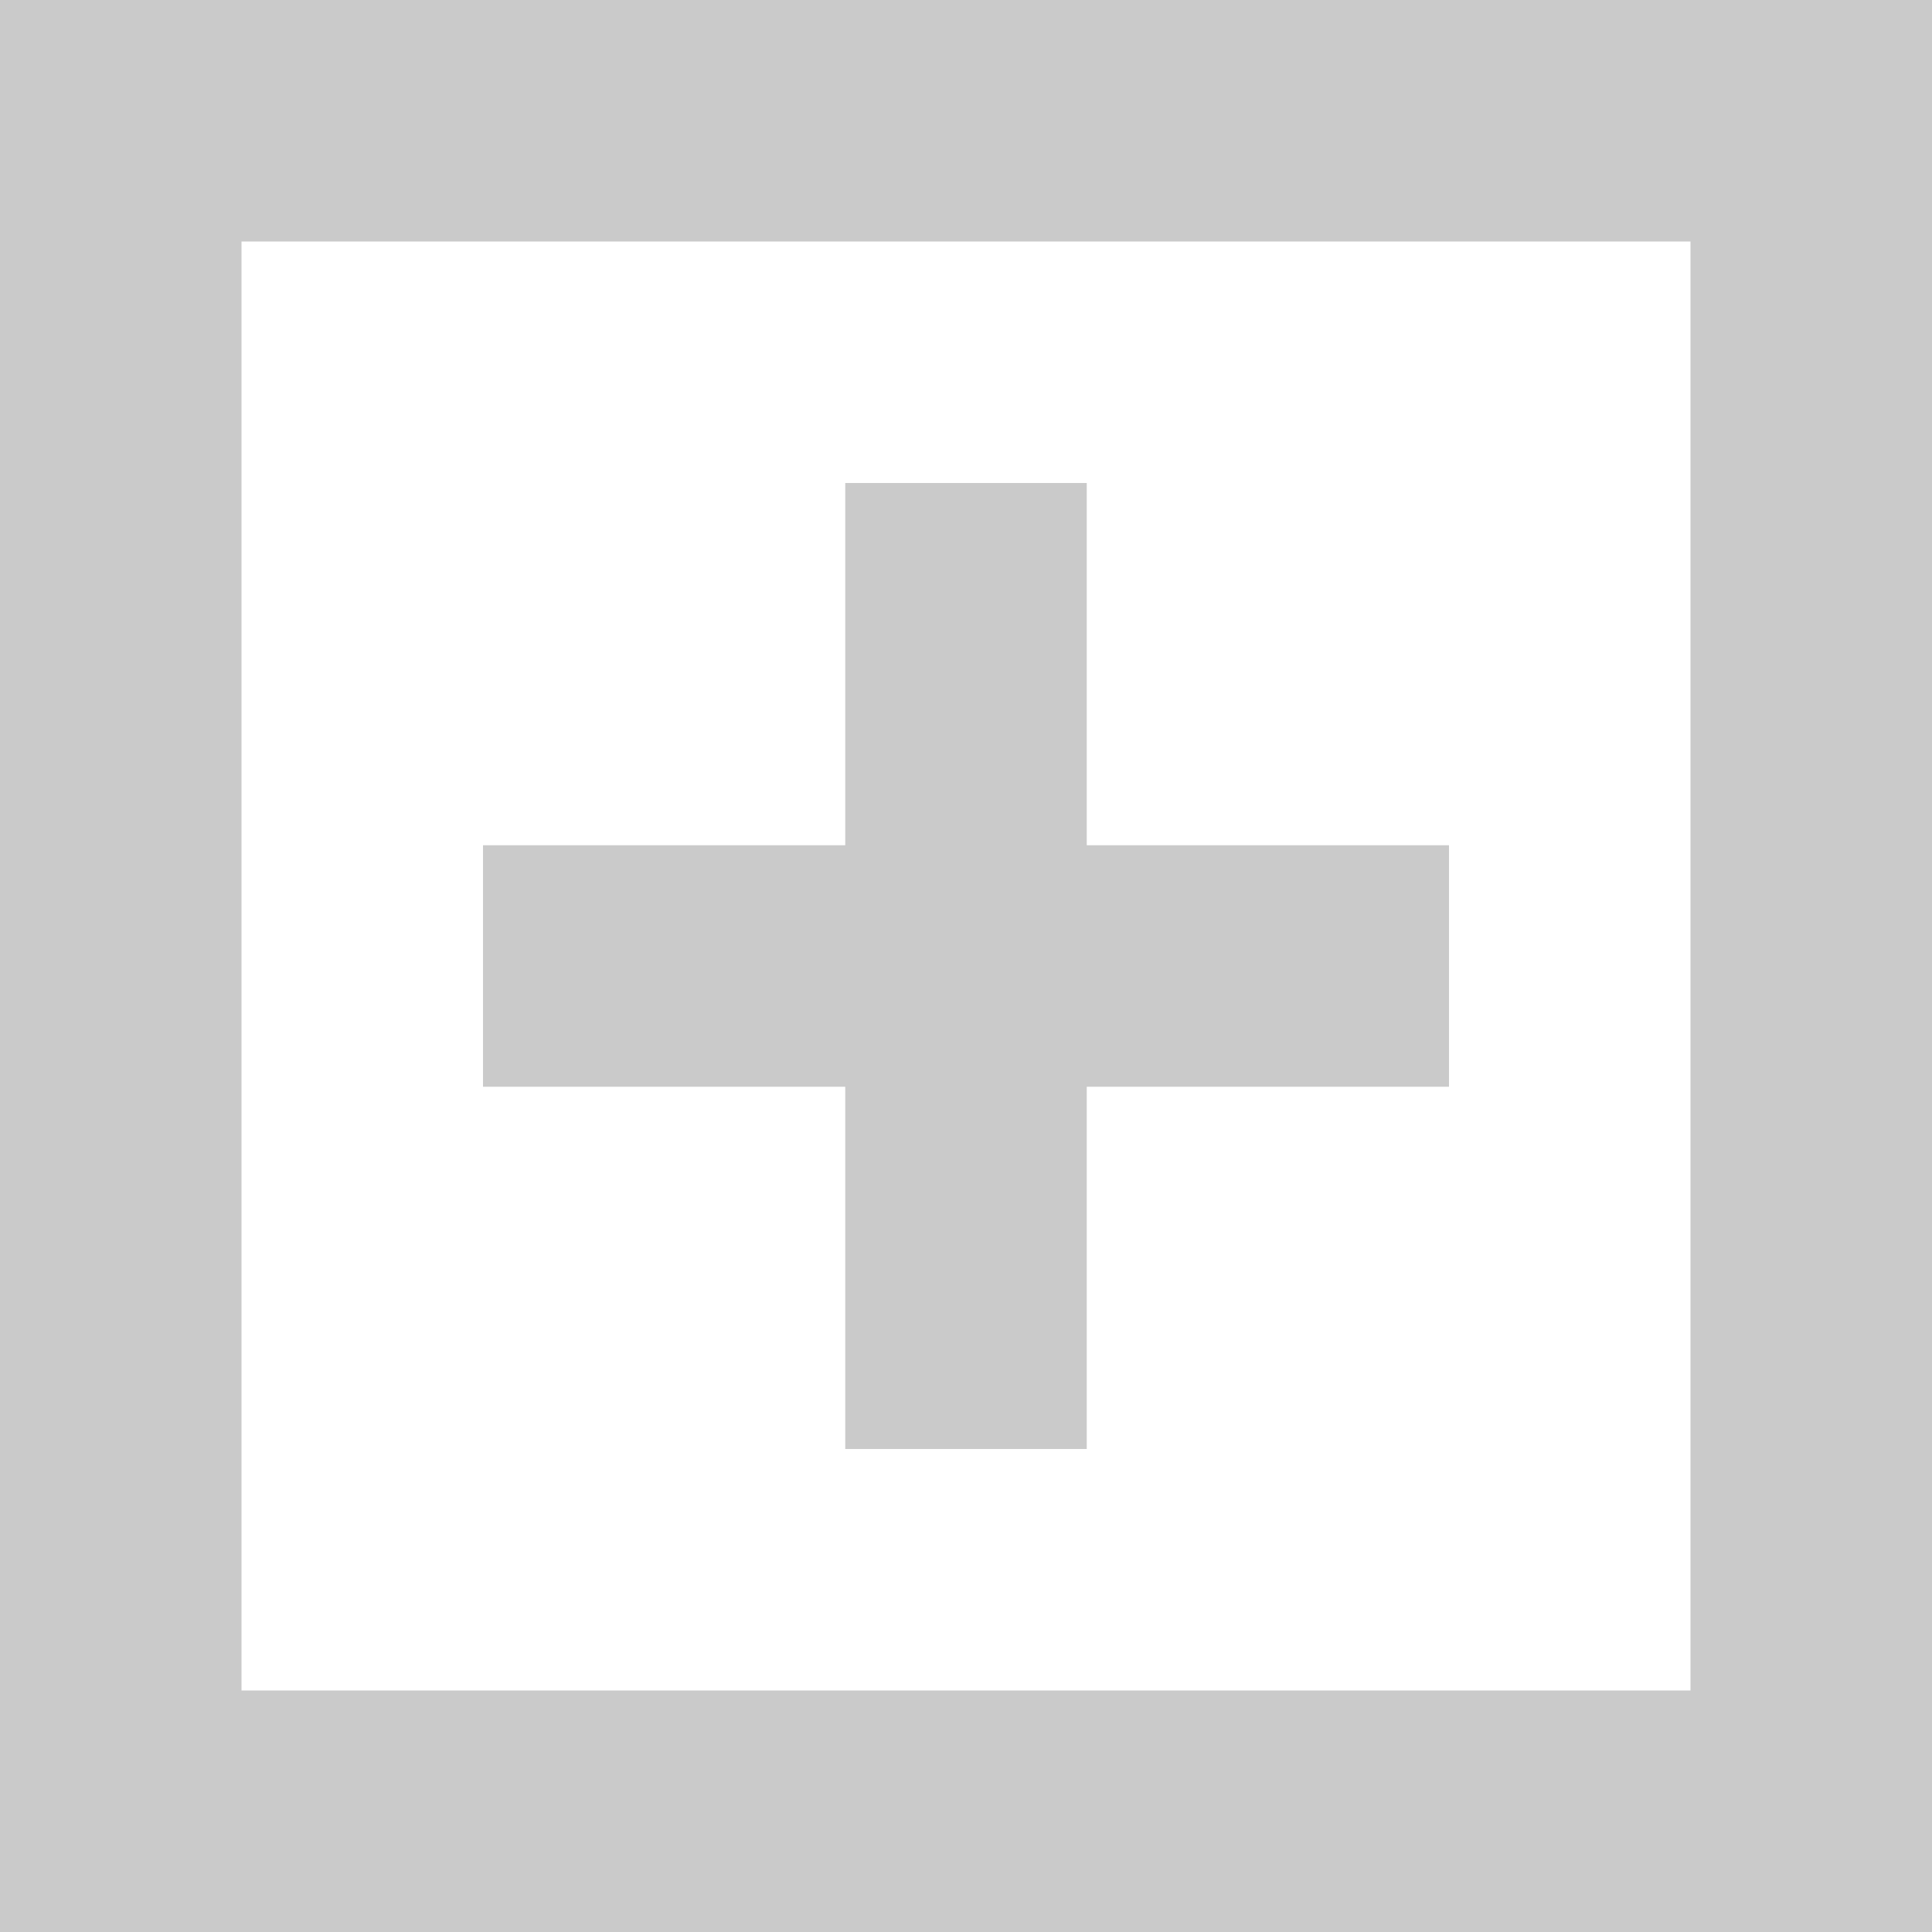
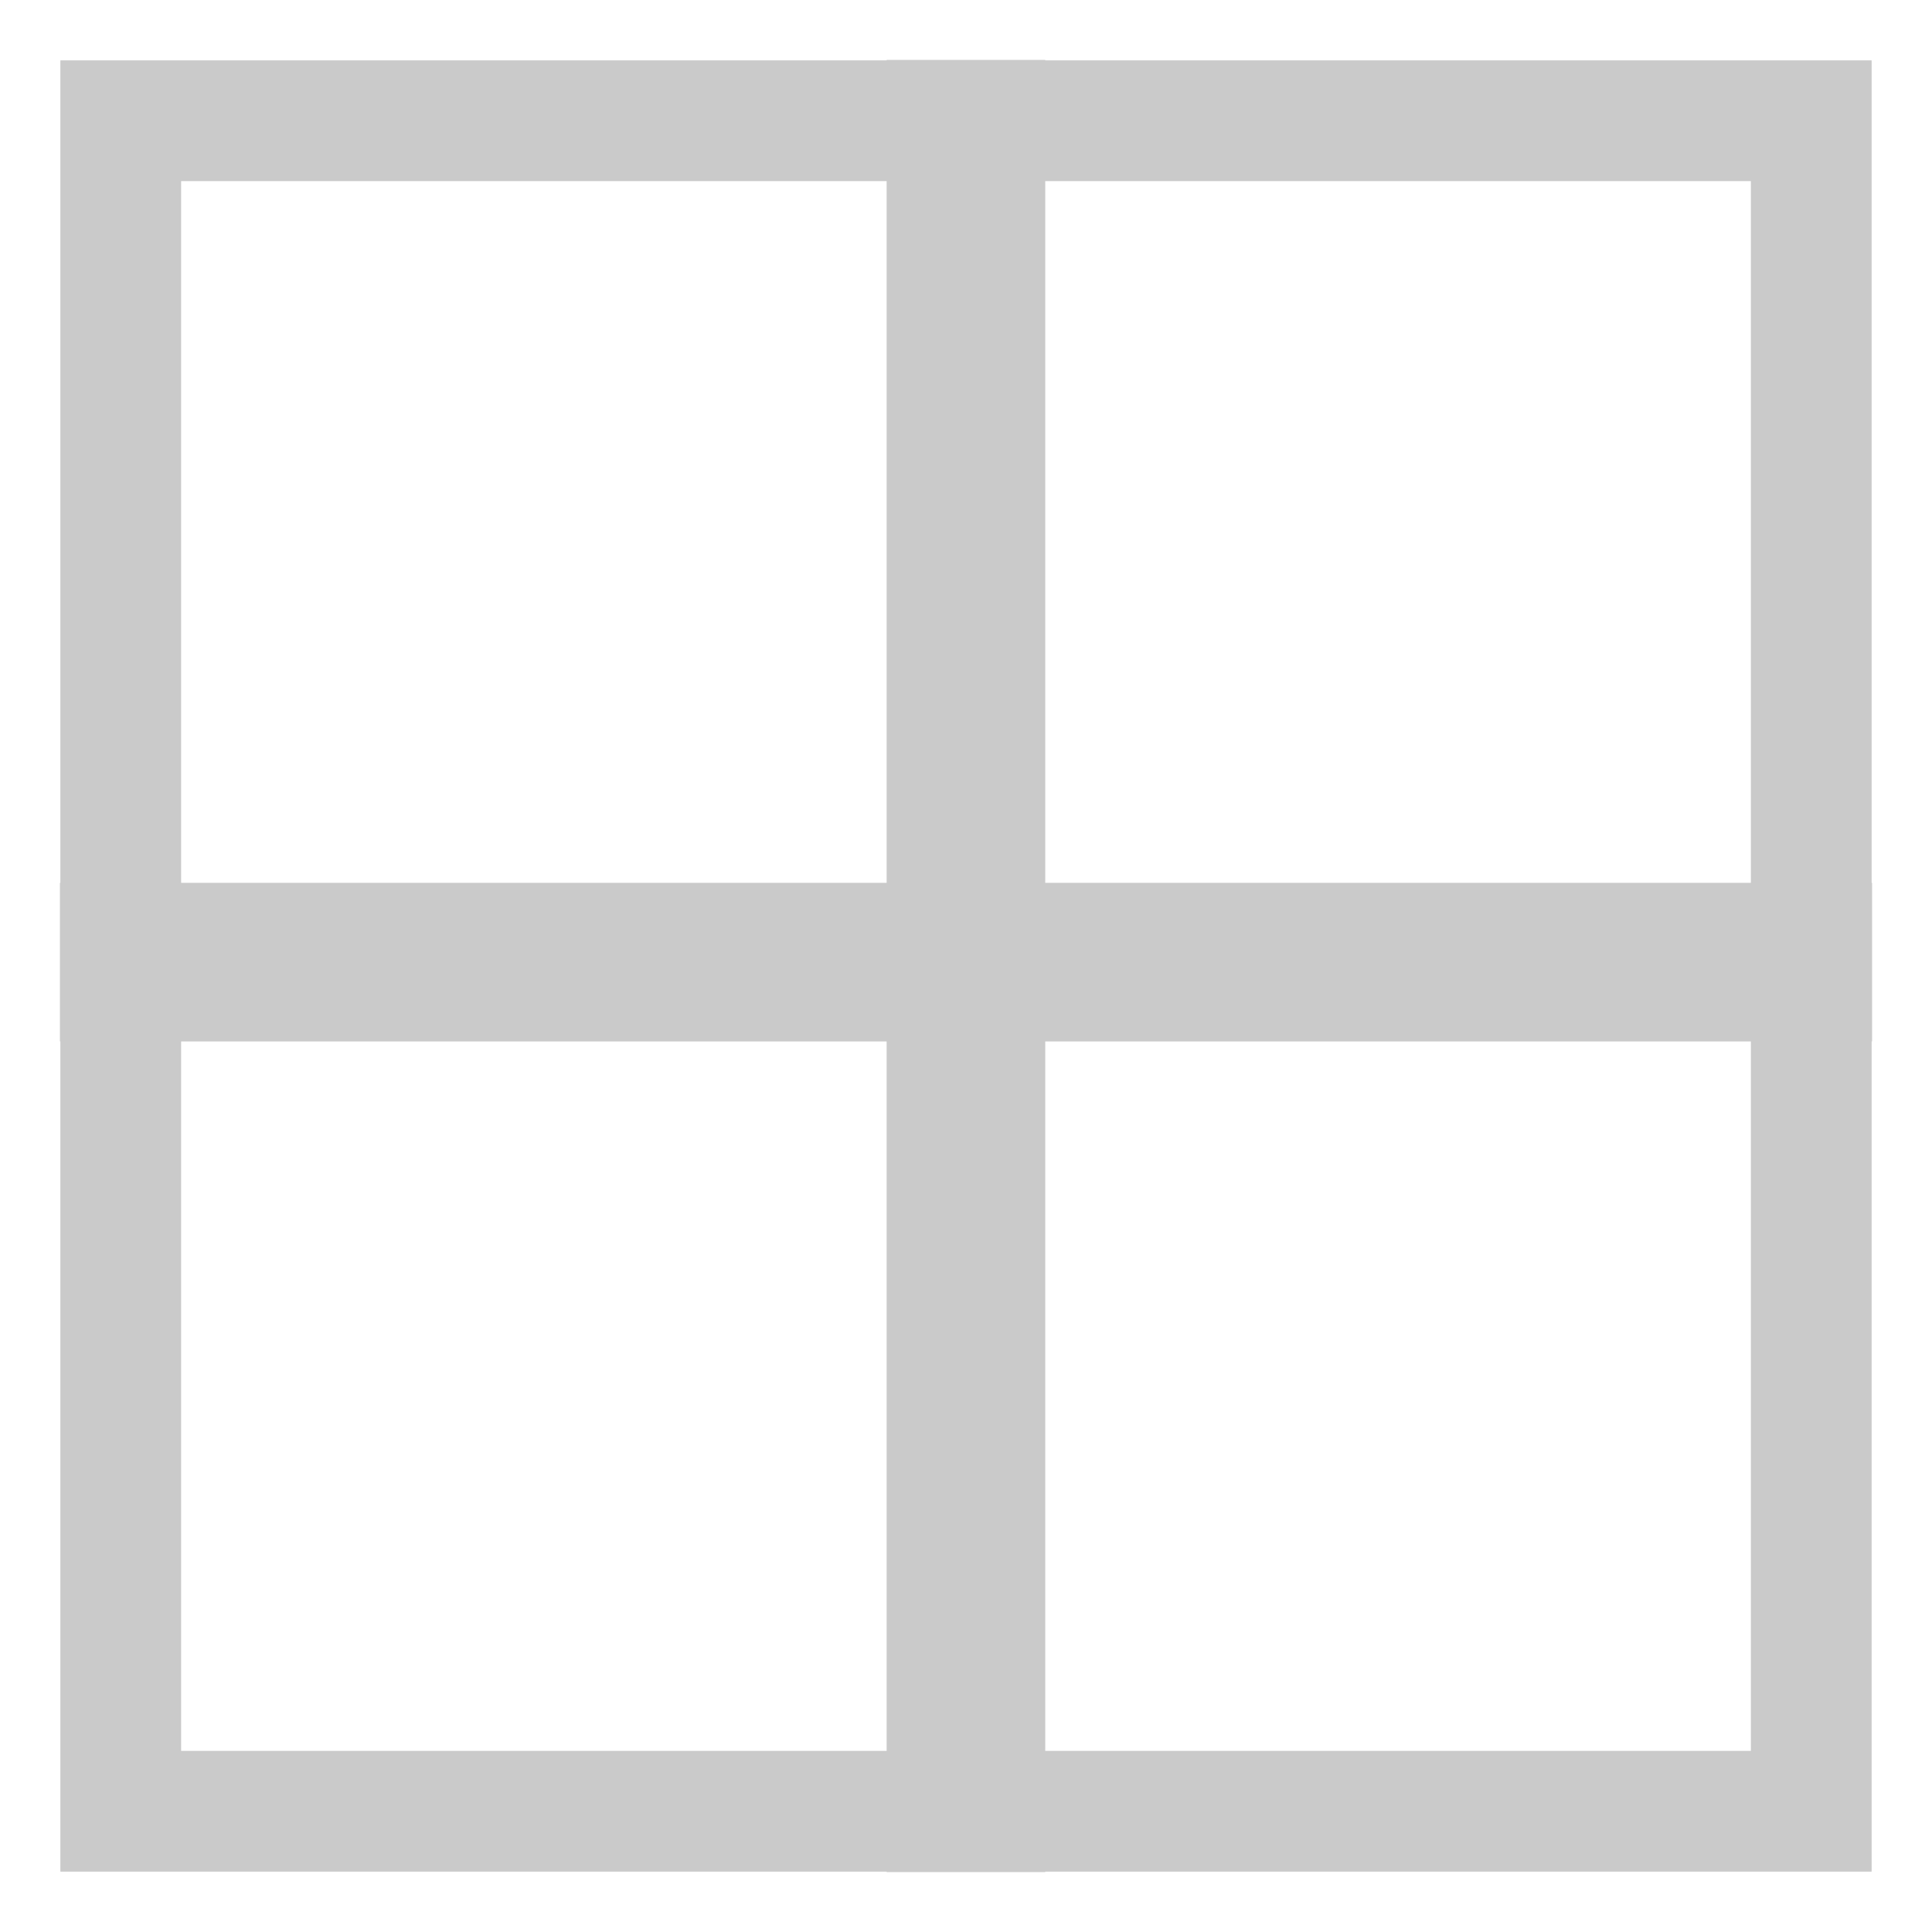
<svg xmlns="http://www.w3.org/2000/svg" width="32" height="32" viewBox="0 0 32 32" id="svg2" version="1.1">
  <defs id="defs4">
    <filter style="color-interpolation-filters:sRGB;" id="filter4429">
      <feFlood flood-opacity="0.502" flood-color="rgb(0,0,0)" result="flood" id="feFlood4431" />
      <feComposite in="flood" in2="SourceGraphic" operator="in" result="composite1" id="feComposite4433" />
      <feGaussianBlur in="composite1" stdDeviation="0" result="blur" id="feGaussianBlur4435" />
      <feOffset dx="0" dy="-2" result="offset" id="feOffset4437" />
      <feComposite in="SourceGraphic" in2="offset" operator="over" result="composite2" id="feComposite4439" />
    </filter>
  </defs>
  <g id="layer3" style="display:inline">
-     <path style="opacity:1;fill:#cacaca;fill-opacity:1;stroke:none;stroke-width:4;stroke-linecap:butt;stroke-linejoin:bevel;stroke-miterlimit:4;stroke-dasharray:none;stroke-dashoffset:1;stroke-opacity:1" d="m 14,8 0,6 -6,0 0,4 6,0 0,6 4,0 0,-6 6,0 0,-4 -6,0 0,-6 z" id="rect4144" />
-     <rect style="opacity:1;fill:none;fill-opacity:1;stroke:#cacaca;stroke-width:4;stroke-linecap:butt;stroke-linejoin:miter;stroke-miterlimit:4;stroke-dasharray:none;stroke-dashoffset:1;stroke-opacity:1" id="rect4142" width="28" height="28" x="2" y="2" rx="3.3546499e-008" ry="3.3546499e-008" />
+     <rect style="opacity:1;fill:none;fill-opacity:1;stroke:#cacaca;stroke-width:2;stroke-linecap:butt;stroke-linejoin:miter;stroke-miterlimit:4;stroke-dasharray:none;stroke-dashoffset:1;stroke-opacity:1" id="rect4142" width="28" height="28" x="2" y="2" rx="3.3546499e-008" ry="3.3546499e-008" />
+     <path style="fill:none;fill-opacity:1;stroke:#cacaca;stroke-width:1.505;stroke-miterlimit:4;stroke-dasharray:none;stroke-opacity:1" d="M 15.438,16 V 1.745 h 0.561 0.561 V 16 30.255 H 15.999 15.438 Z" id="path832" />
+     <path style="display:inline;fill:none;fill-opacity:1;stroke:#cacaca;stroke-width:1.505;stroke-miterlimit:4;stroke-dasharray:none;stroke-opacity:1" d="m 16,15.375 h 14.255 v 0.561 0.561 H 16 1.745 v -0.561 -0.561 z" id="path832-3" />
  </g>
  <g style="display:none" id="g4142">
    <path id="path4144" d="m 14,8 0,6 -6,0 0,4 6,0 0,6 4,0 0,-6 6,0 0,-4 -6,0 0,-6 z" style="opacity:1;fill:#cacaca;fill-opacity:1;stroke:none;stroke-width:4;stroke-linecap:butt;stroke-linejoin:bevel;stroke-miterlimit:4;stroke-dasharray:none;stroke-dashoffset:1;stroke-opacity:1" />
    <path style="color:#000000;font-style:normal;font-variant:normal;font-weight:normal;font-stretch:normal;font-size:medium;line-height:normal;font-family:sans-serif;text-indent:0;text-align:start;text-decoration:none;text-decoration-line:none;text-decoration-style:solid;text-decoration-color:#000000;letter-spacing:normal;word-spacing:normal;text-transform:none;direction:ltr;block-progression:tb;writing-mode:lr-tb;baseline-shift:baseline;text-anchor:start;white-space:normal;clip-rule:nonzero;display:inline;overflow:visible;visibility:visible;opacity:1;isolation:auto;mix-blend-mode:normal;color-interpolation:sRGB;color-interpolation-filters:linearRGB;solid-color:#000000;solid-opacity:1;fill:#cacaca;fill-opacity:1;fill-rule:nonzero;stroke:none;stroke-width:4;stroke-linecap:butt;stroke-linejoin:miter;stroke-miterlimit:4;stroke-dasharray:none;stroke-dashoffset:1;stroke-opacity:1;color-rendering:auto;image-rendering:auto;shape-rendering:auto;text-rendering:auto;enable-background:accumulate" d="m 2,0 0,2 -2,0 0,28 2,0 0,2 2,0 24,0 2,0 0,-2 2,0 L 32,2 30,2 30,0 2,0 Z M 4,4 28,4 28,28 4,28 4,4 Z" id="rect4146" />
  </g>
</svg>
